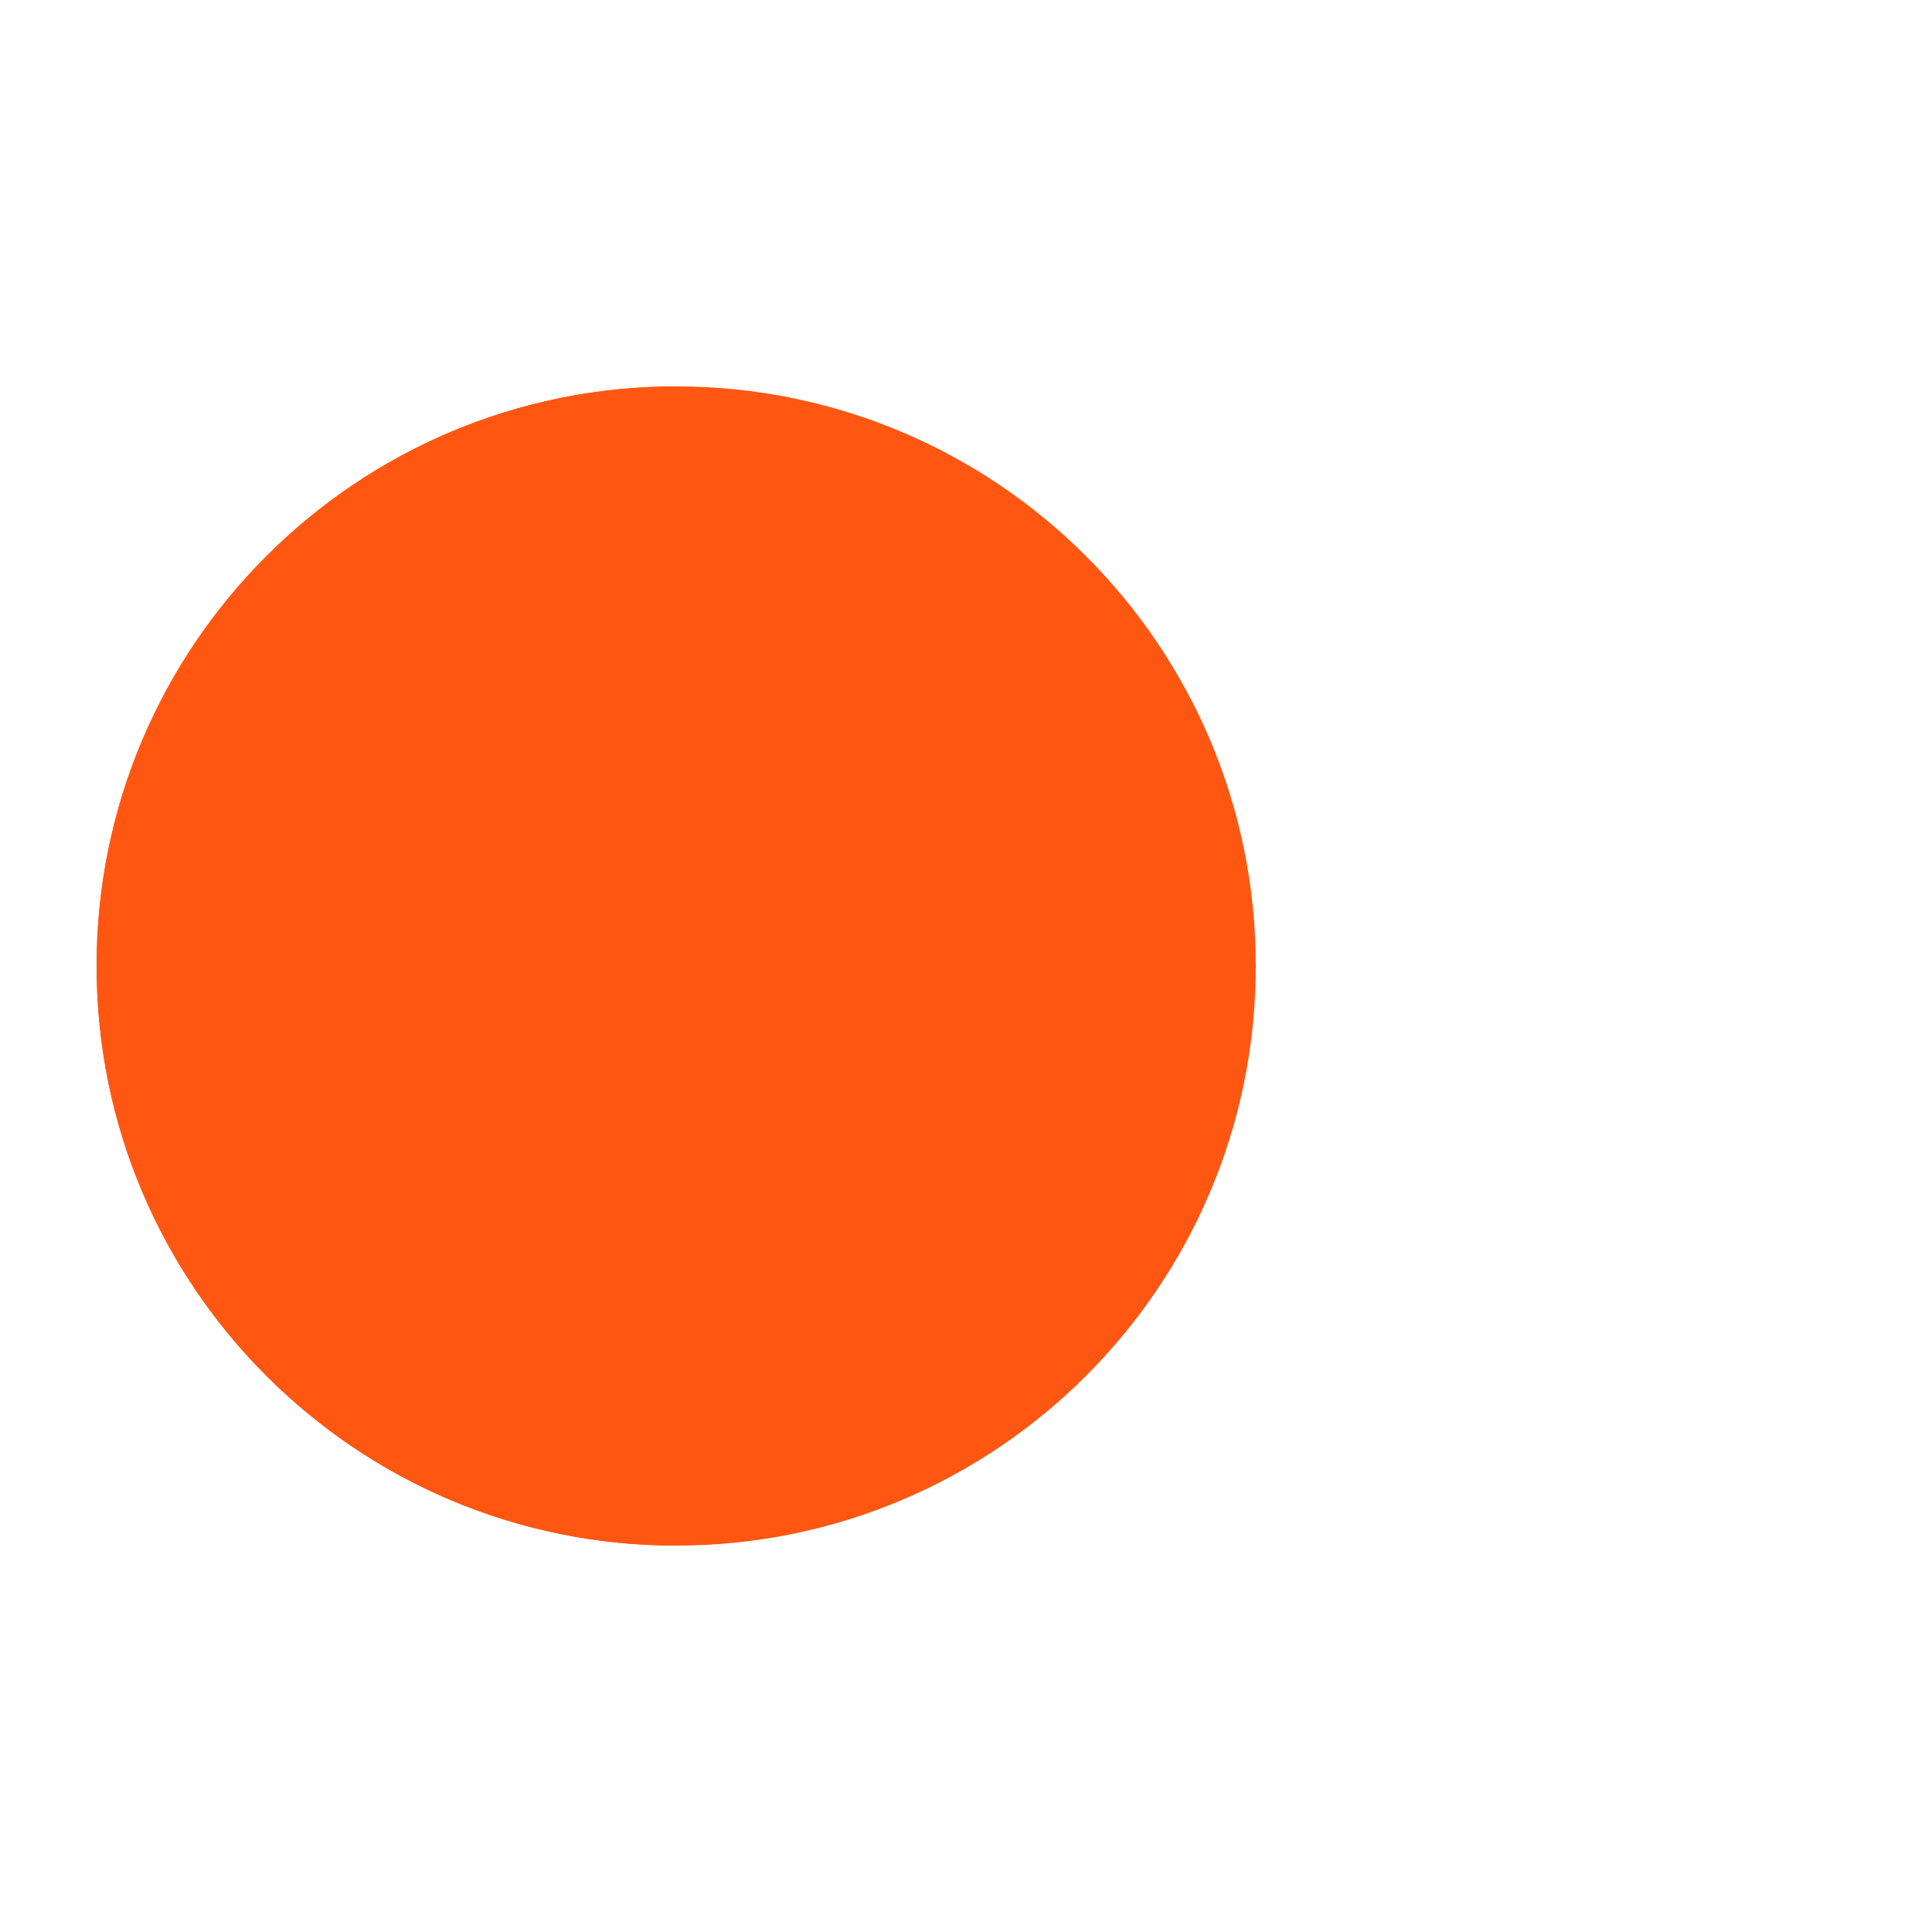
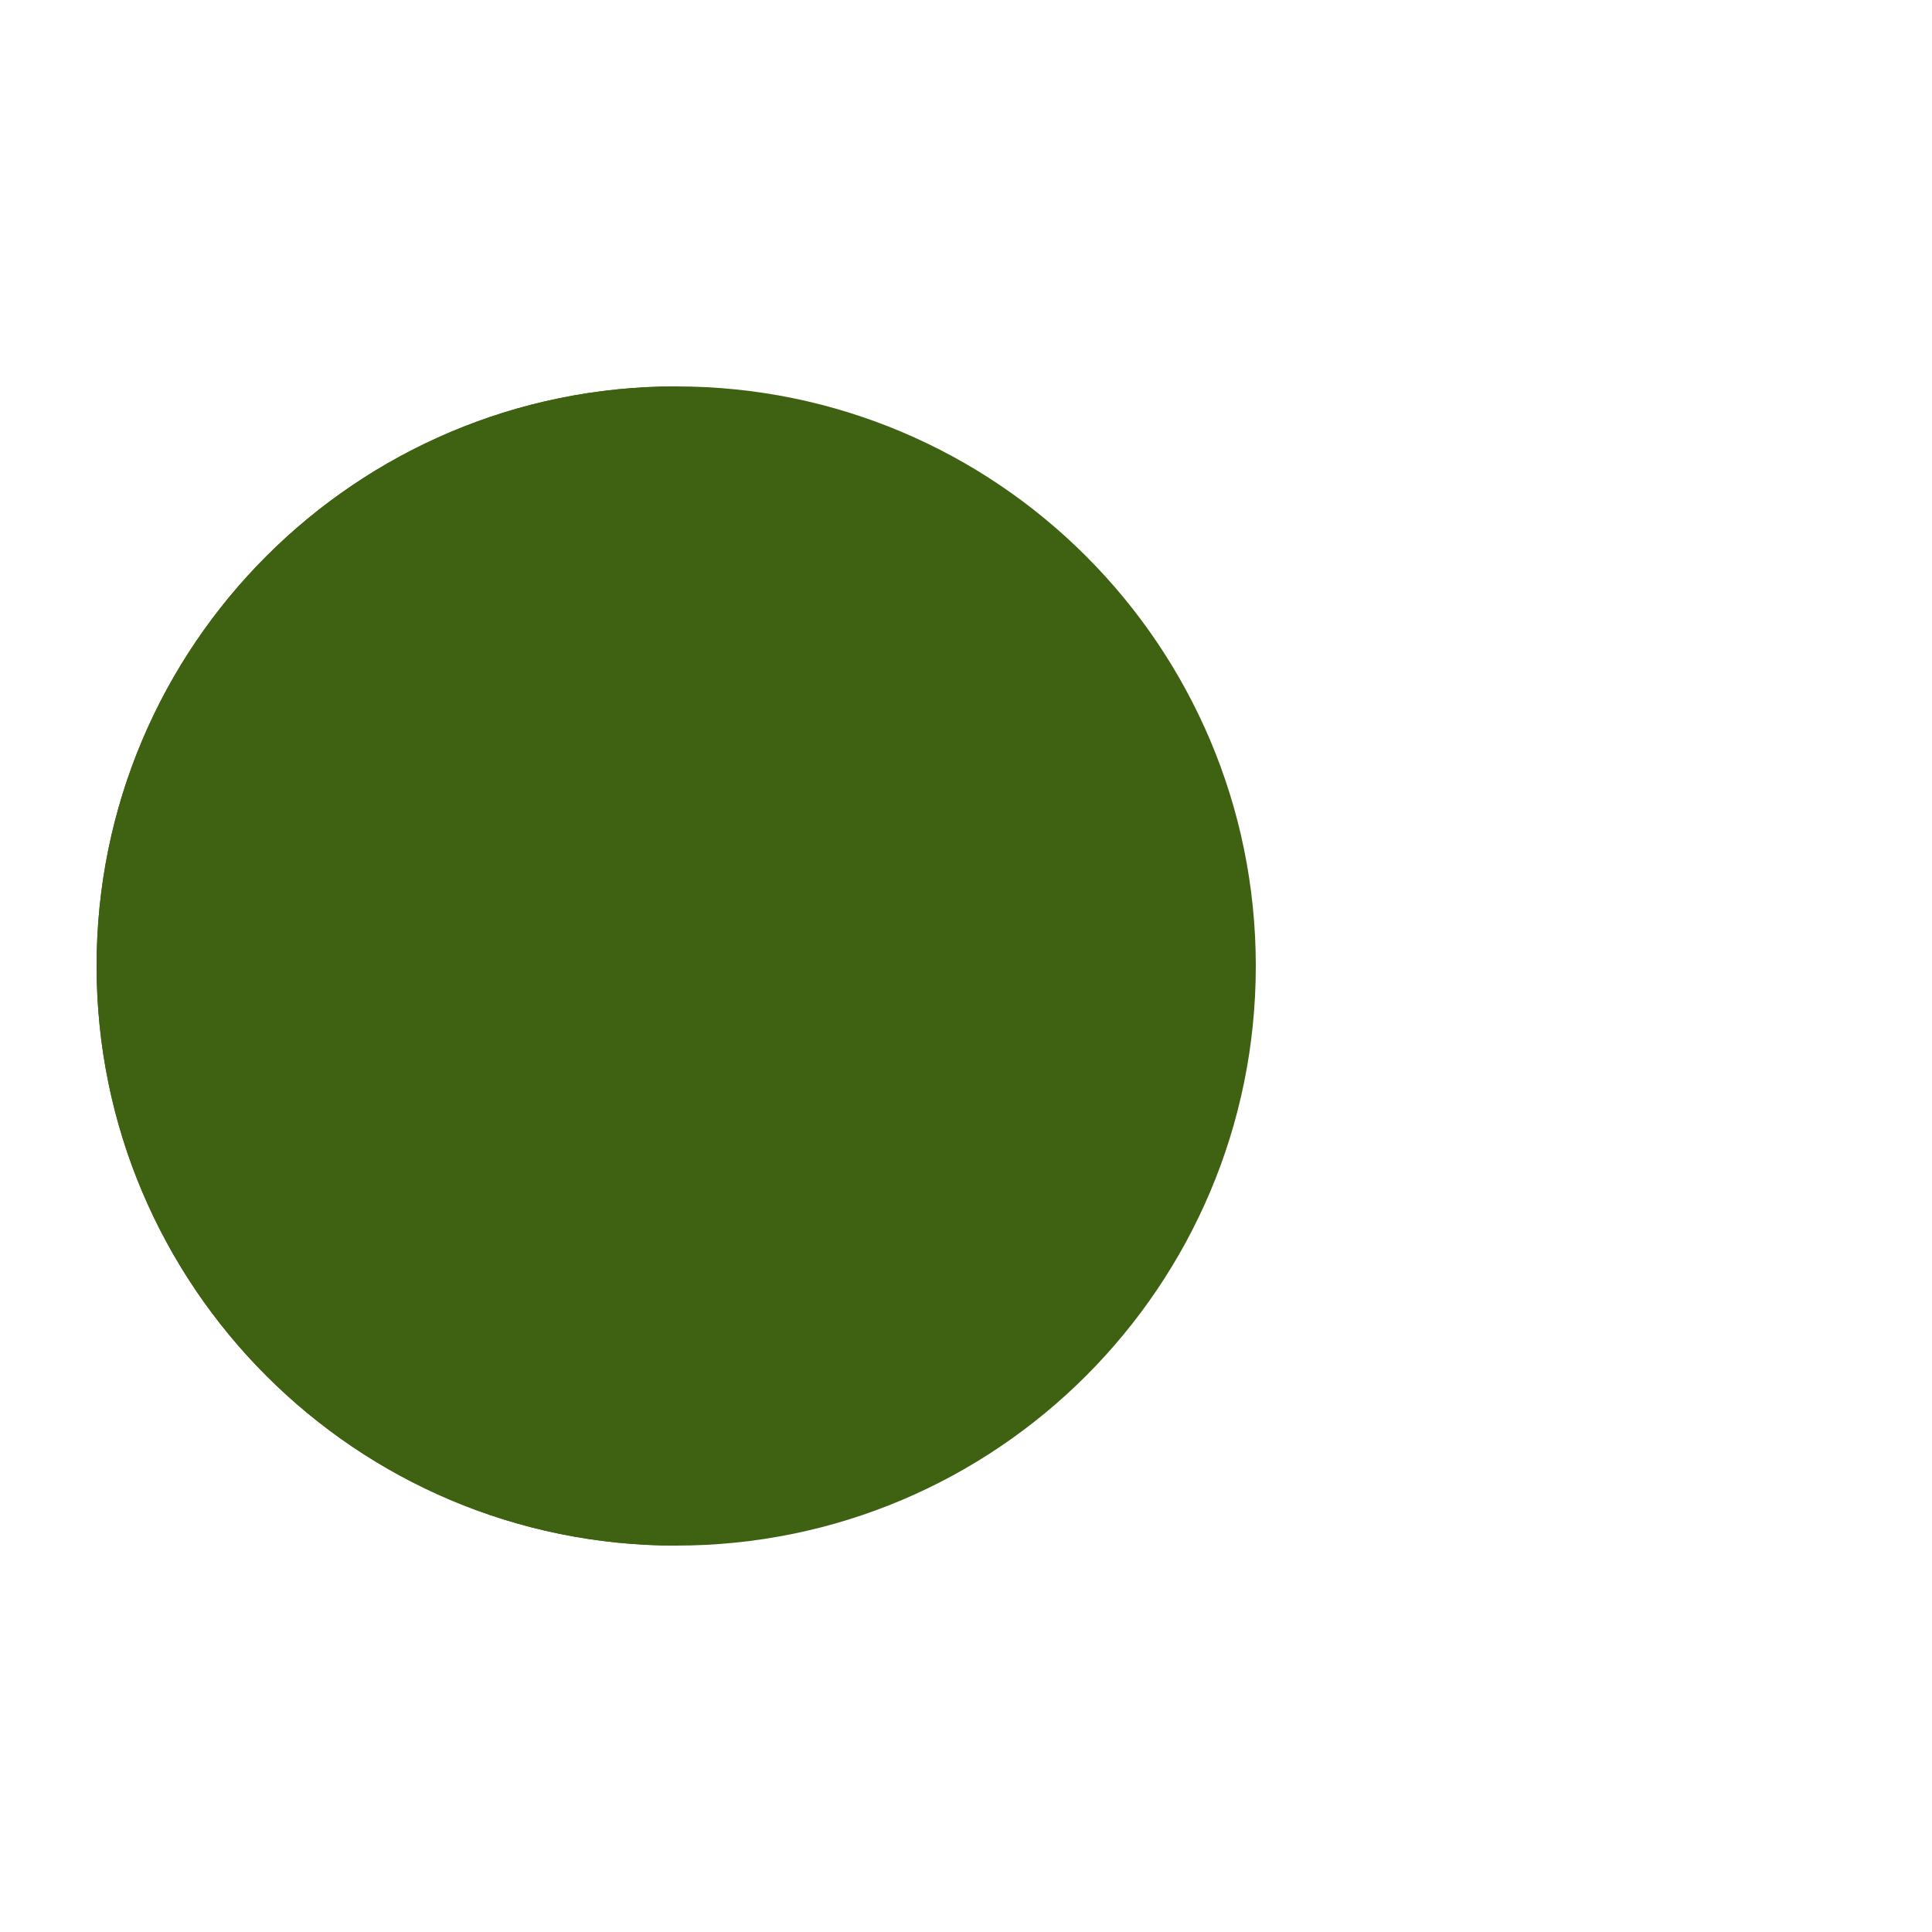
<svg xmlns="http://www.w3.org/2000/svg" viewBox="0 0 100 100" preserveAspectRatio="xMidYMid" width="200" height="200" style="shape-rendering: auto; display: block; background: transparent;">
  <g>
    <g>
      <circle fill="#000000" r="4" cy="50" cx="60">
        <animate begin="-0.67s" keyTimes="0;1" values="95;35" dur="1s" repeatCount="indefinite" attributeName="cx" />
        <animate begin="-0.67s" keyTimes="0;0.2;1" values="0;1;1" dur="1s" repeatCount="indefinite" attributeName="fill-opacity" />
      </circle>
      <circle fill="#000000" r="4" cy="50" cx="60">
        <animate begin="-0.33s" keyTimes="0;1" values="95;35" dur="1s" repeatCount="indefinite" attributeName="cx" />
        <animate begin="-0.33s" keyTimes="0;0.2;1" values="0;1;1" dur="1s" repeatCount="indefinite" attributeName="fill-opacity" />
      </circle>
      <circle fill="#000000" r="4" cy="50" cx="60">
        <animate begin="0s" keyTimes="0;1" values="95;35" dur="1s" repeatCount="indefinite" attributeName="cx" />
        <animate begin="0s" keyTimes="0;0.2;1" values="0;1;1" dur="1s" repeatCount="indefinite" attributeName="fill-opacity" />
      </circle>
    </g>
    <g transform="translate(-15 0)">
-       <path transform="rotate(90 50 50)" fill="#ff5712" d="M50 50L20 50A30 30 0 0 0 80 50Z" />
-       <path fill="#ff5712" d="M50 50L20 50A30 30 0 0 0 80 50Z">
+       <path transform="rotate(90 50 50)" fill="#3f6212" d="M50 50L20 50A30 30 0 0 0 80 50Z" />
+       <path fill="#3f6212" d="M50 50L20 50A30 30 0 0 0 80 50Z">
        <animateTransform keyTimes="0;0.5;1" values="0 50 50;45 50 50;0 50 50" dur="1s" repeatCount="indefinite" type="rotate" attributeName="transform" />
      </path>
-       <path fill="#ff5712" d="M50 50L20 50A30 30 0 0 1 80 50Z">
+       <path fill="#3f6212" d="M50 50L20 50A30 30 0 0 1 80 50Z">
        <animateTransform keyTimes="0;0.5;1" values="0 50 50;-45 50 50;0 50 50" dur="1s" repeatCount="indefinite" type="rotate" attributeName="transform" />
      </path>
    </g>
    <g />
  </g>
</svg>
